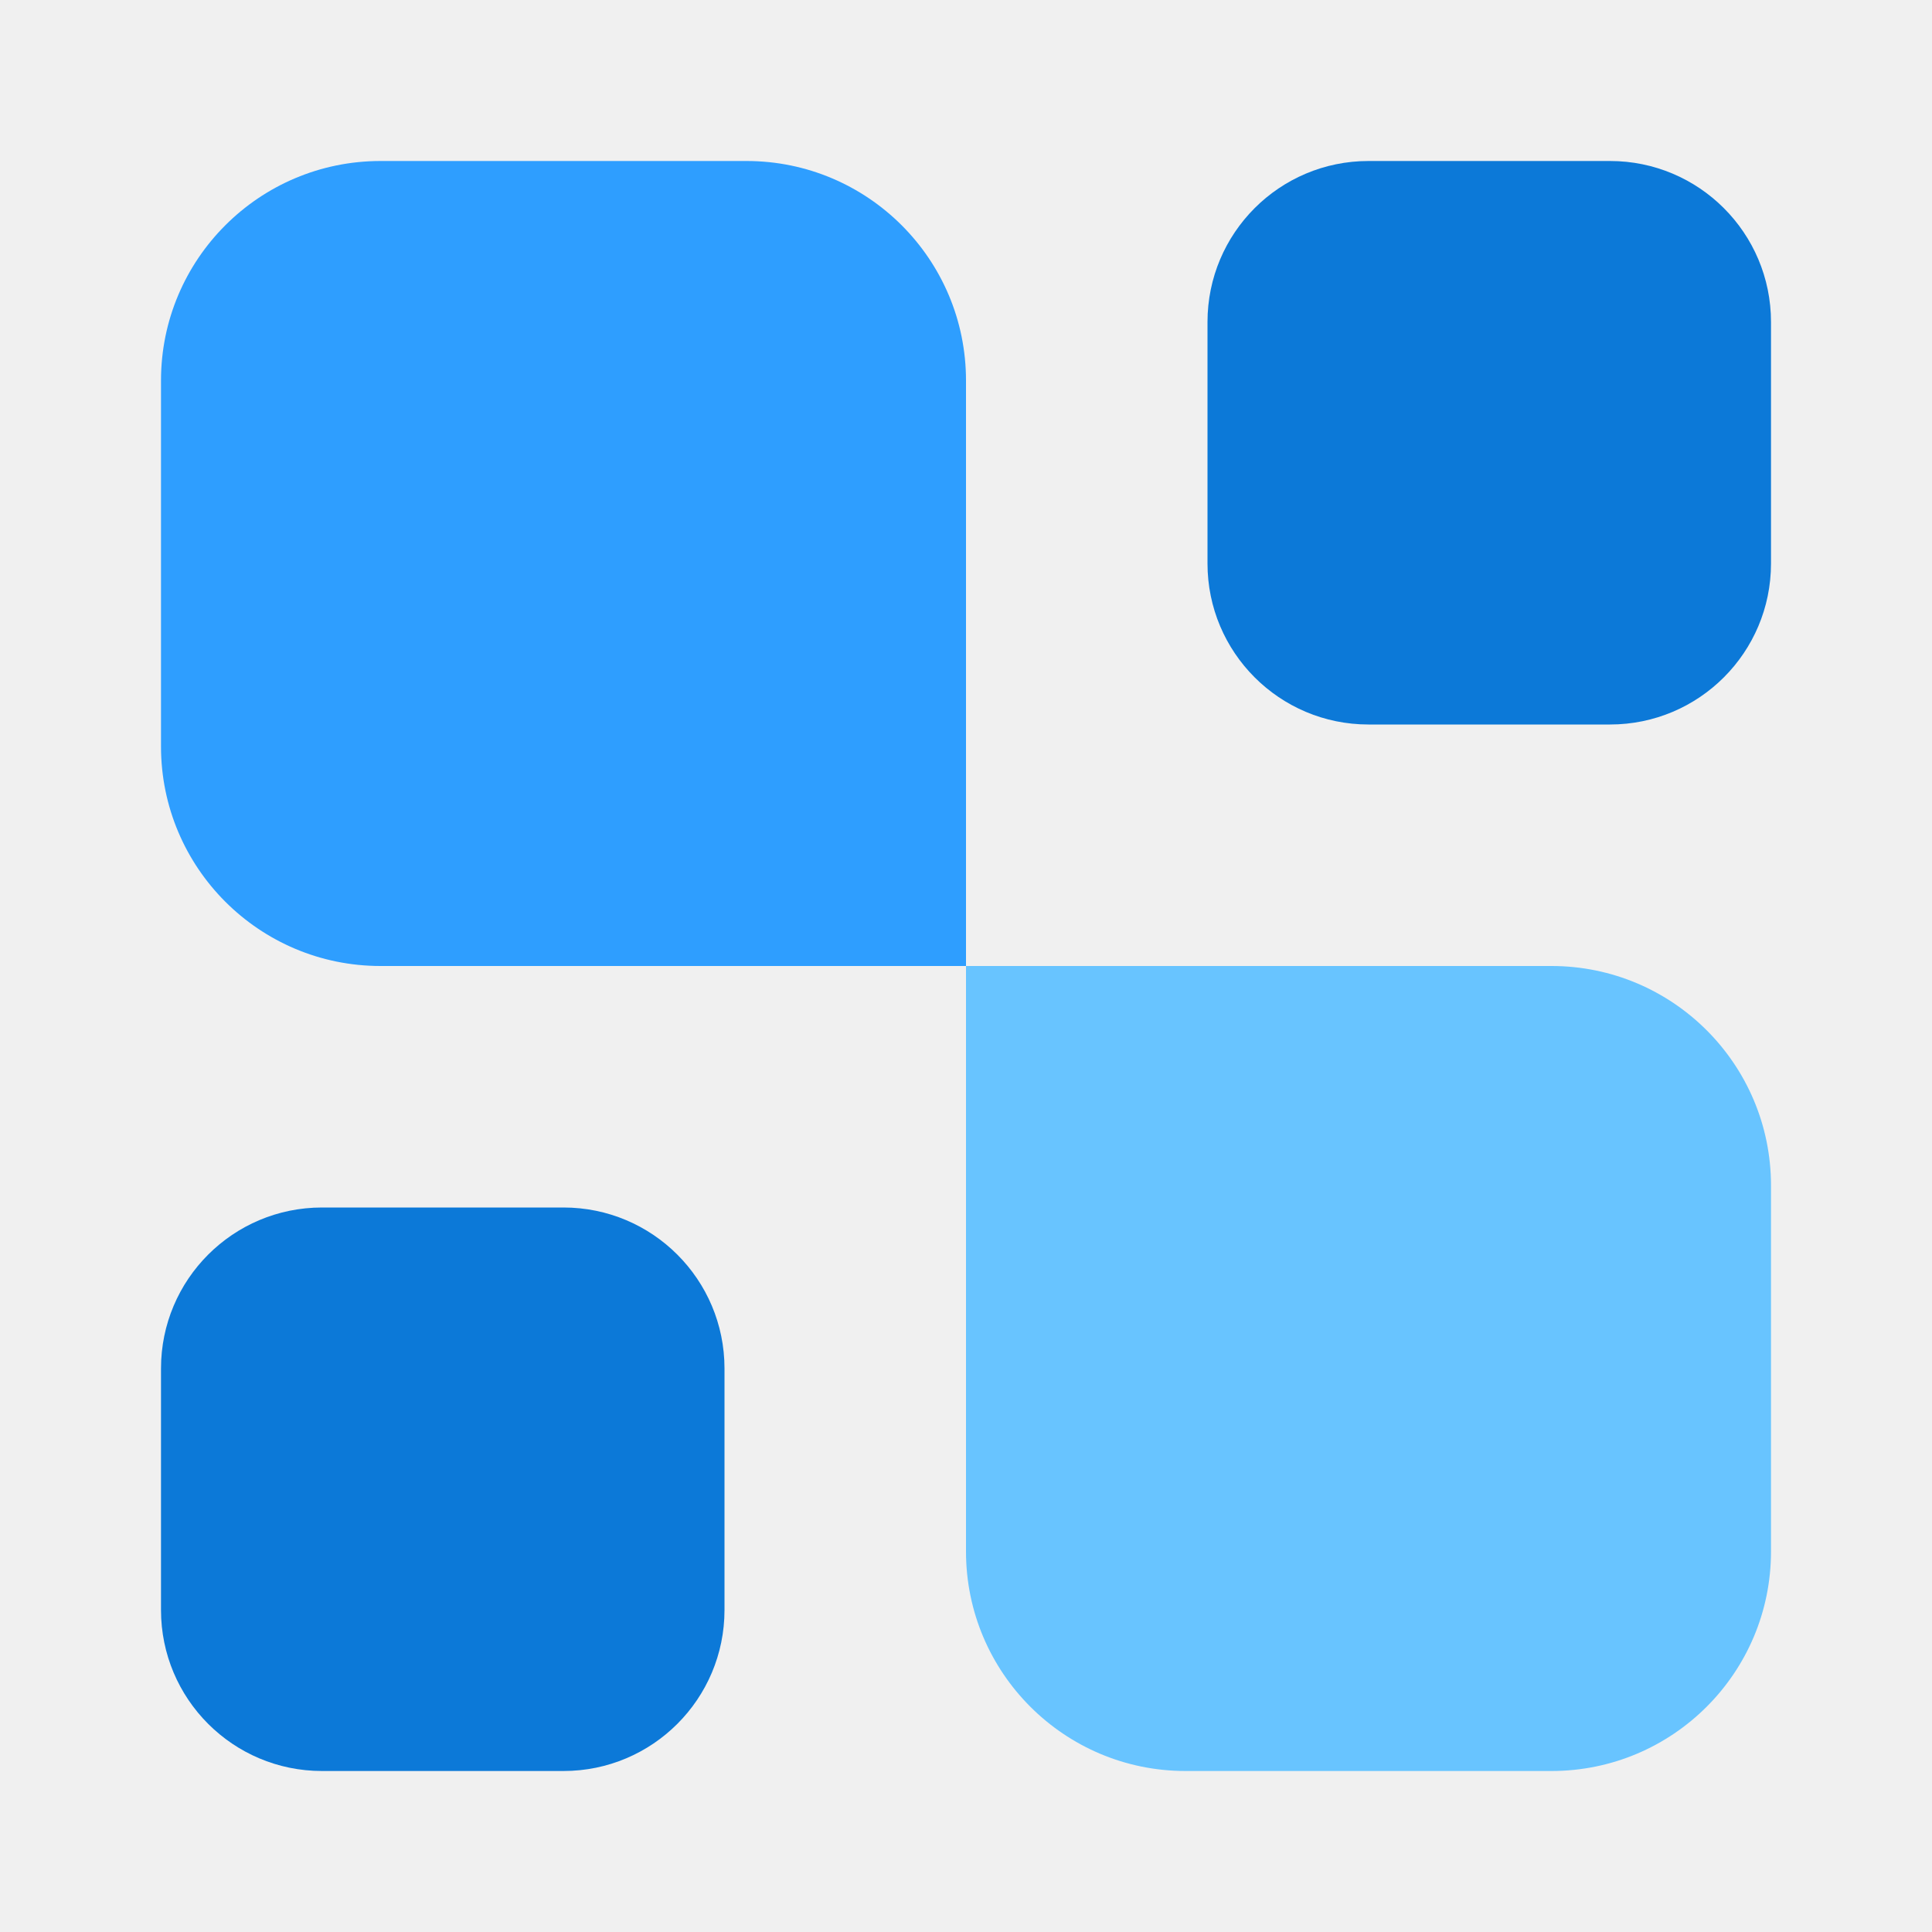
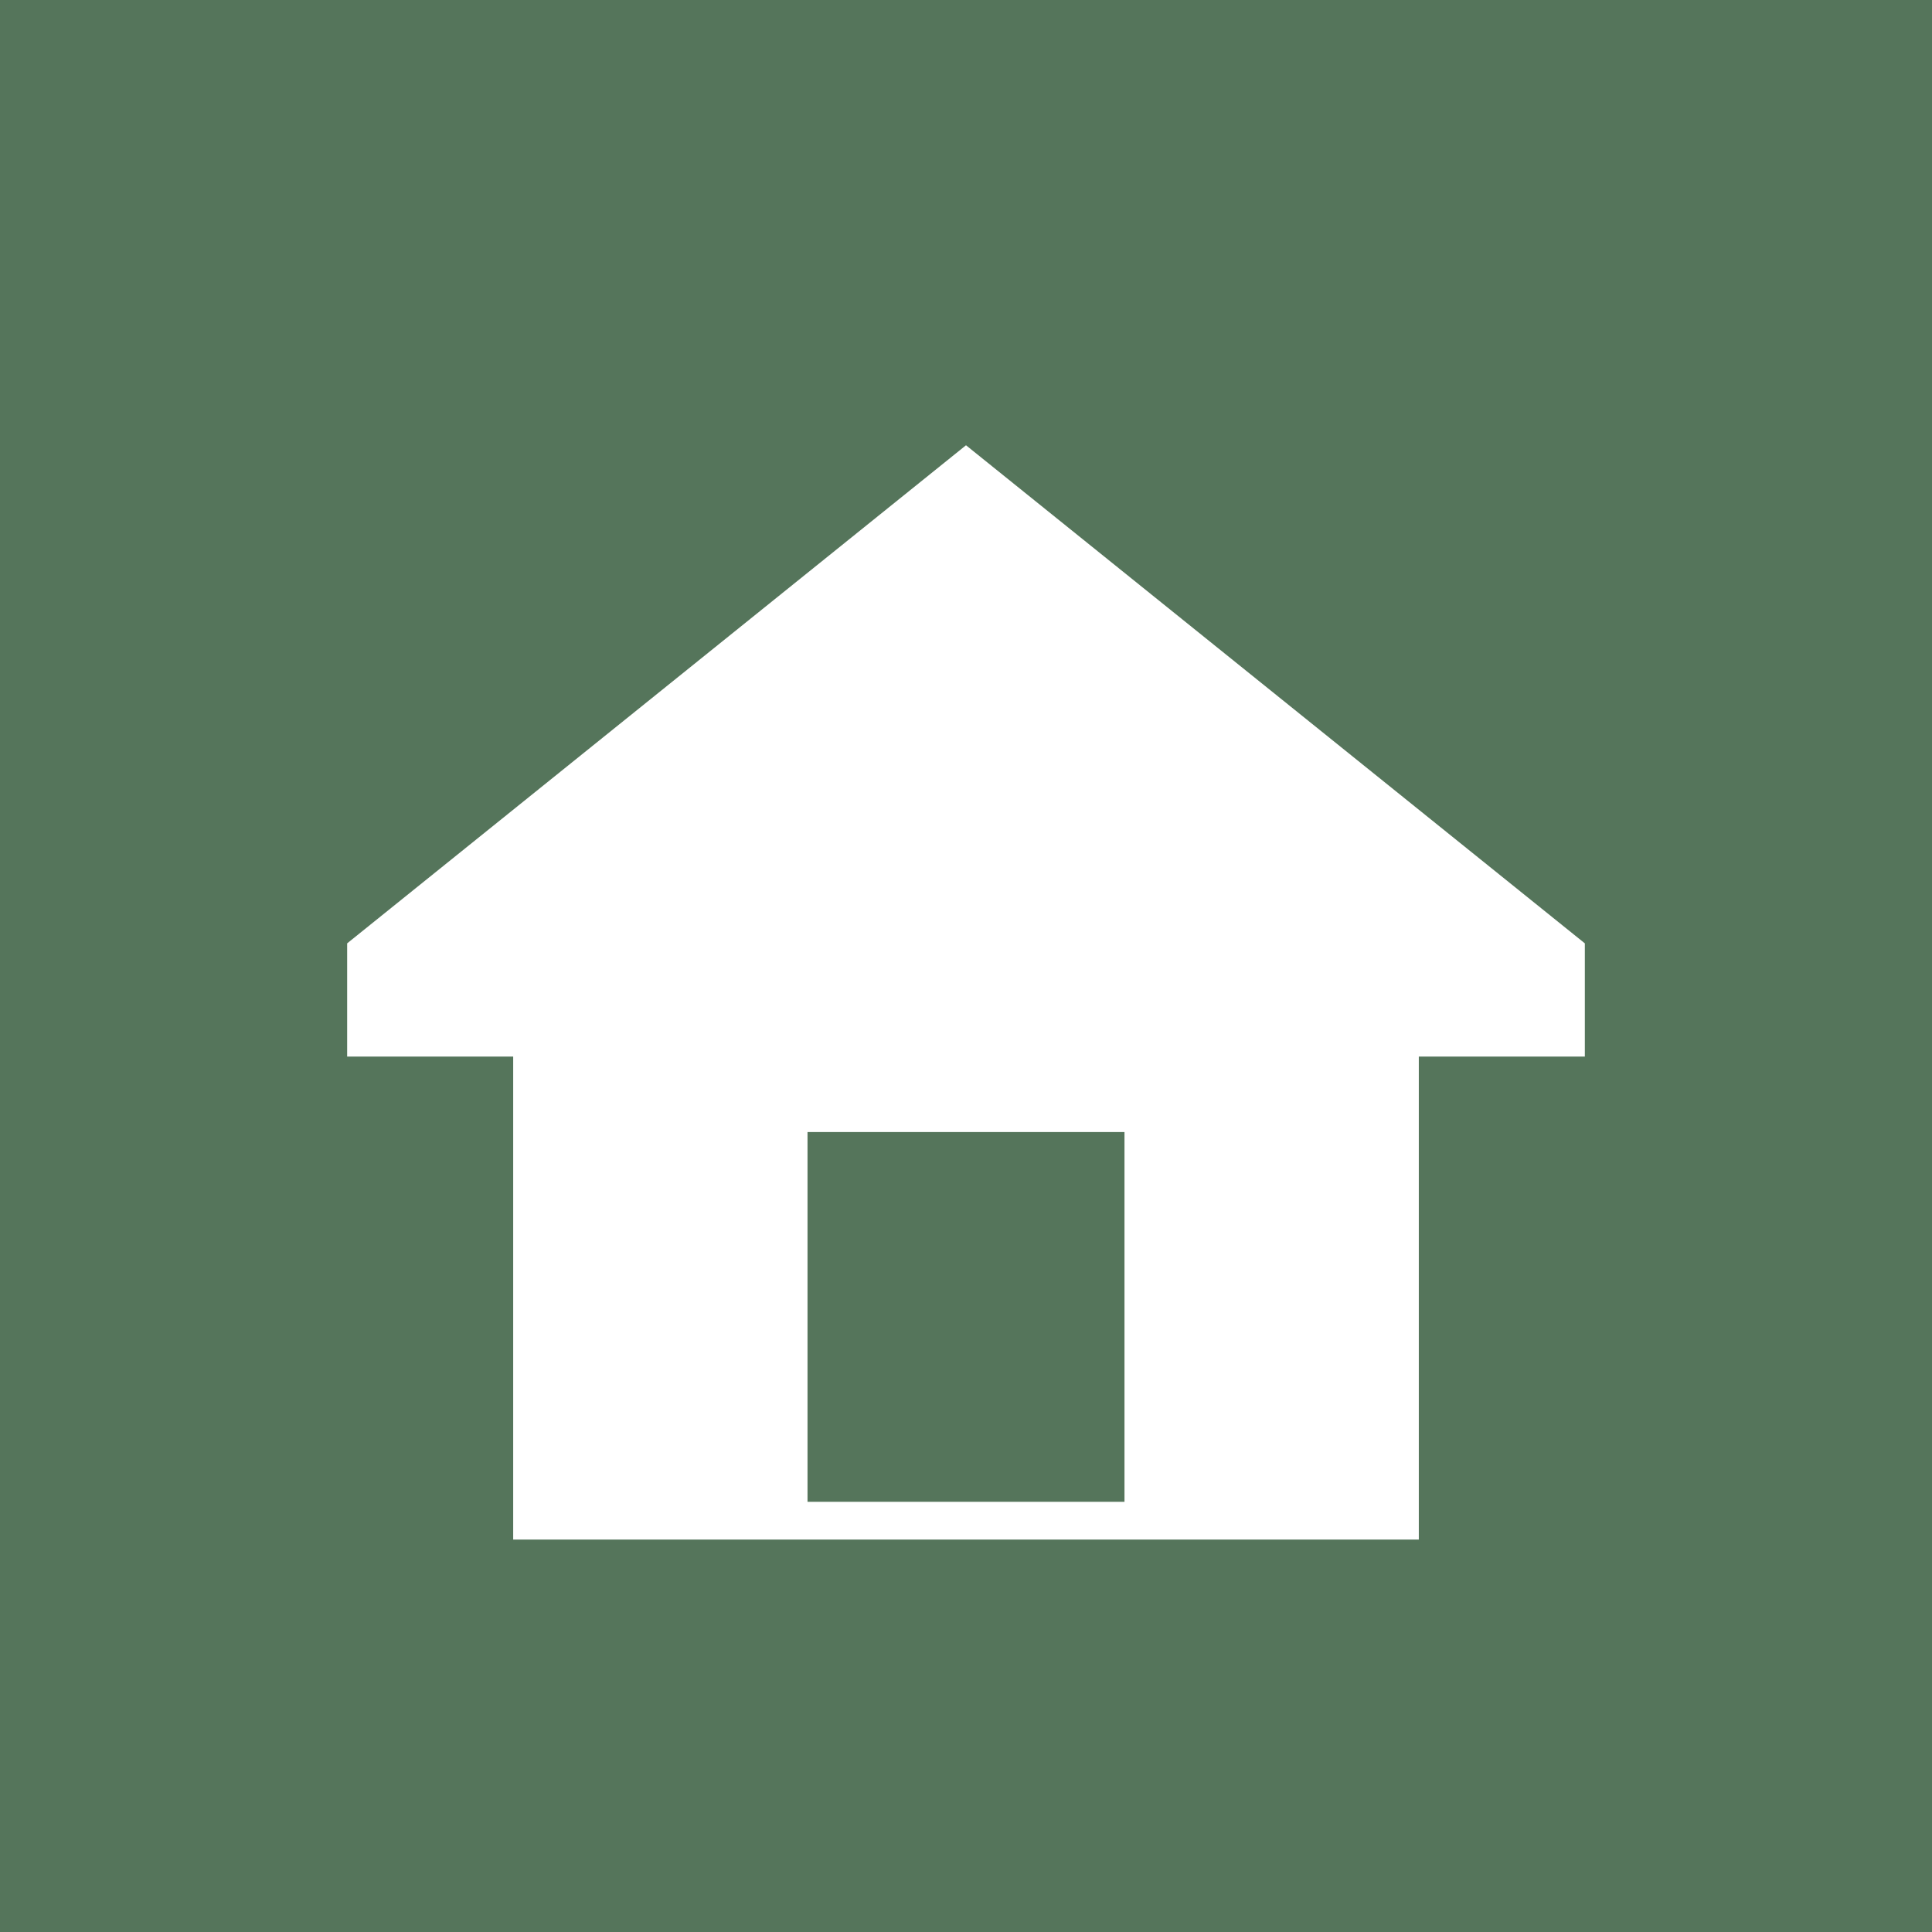
- <svg xmlns="http://www.w3.org/2000/svg" width="24" height="24" viewBox="0 0 24 24" fill="none">
-   <path d="M22 19.273C22 20.779 20.779 22 19.273 22H14.727C13.221 22 12 20.779 12 19.273V12H19.273C20.779 12 22 13.221 22 14.727V19.273Z" fill="#68C4FF" />
-   <path d="M20 2C21.105 2 22 2.895 22 4V7C22 8.105 21.105 9 20 9H17C15.895 9 15 8.105 15 7V4C15 2.895 15.895 2 17 2H20Z" fill="#0C79D8" />
-   <path d="M7 15C8.105 15 9 15.895 9 17V20C9 21.105 8.105 22 7 22H4C2.895 22 2 21.105 2 20V17C2 15.895 2.895 15 4 15H7Z" fill="#0C79D8" />
-   <path d="M12 12H4.727C3.221 12 2 10.779 2 9.273V4.727C2 3.221 3.221 2 4.727 2H9.273C10.779 2 12 3.221 12 4.727V12Z" fill="#2E9EFF" />
+ <svg xmlns="http://www.w3.org/2000/svg" viewBox="0 0 512 512">
+   <rect width="512" height="512" fill="#55755b" />
+   <path fill="#fff" d="M256 118 92 250v30h44v128h240V280h44v-30zM214 398V300h84v98z" />
</svg>
